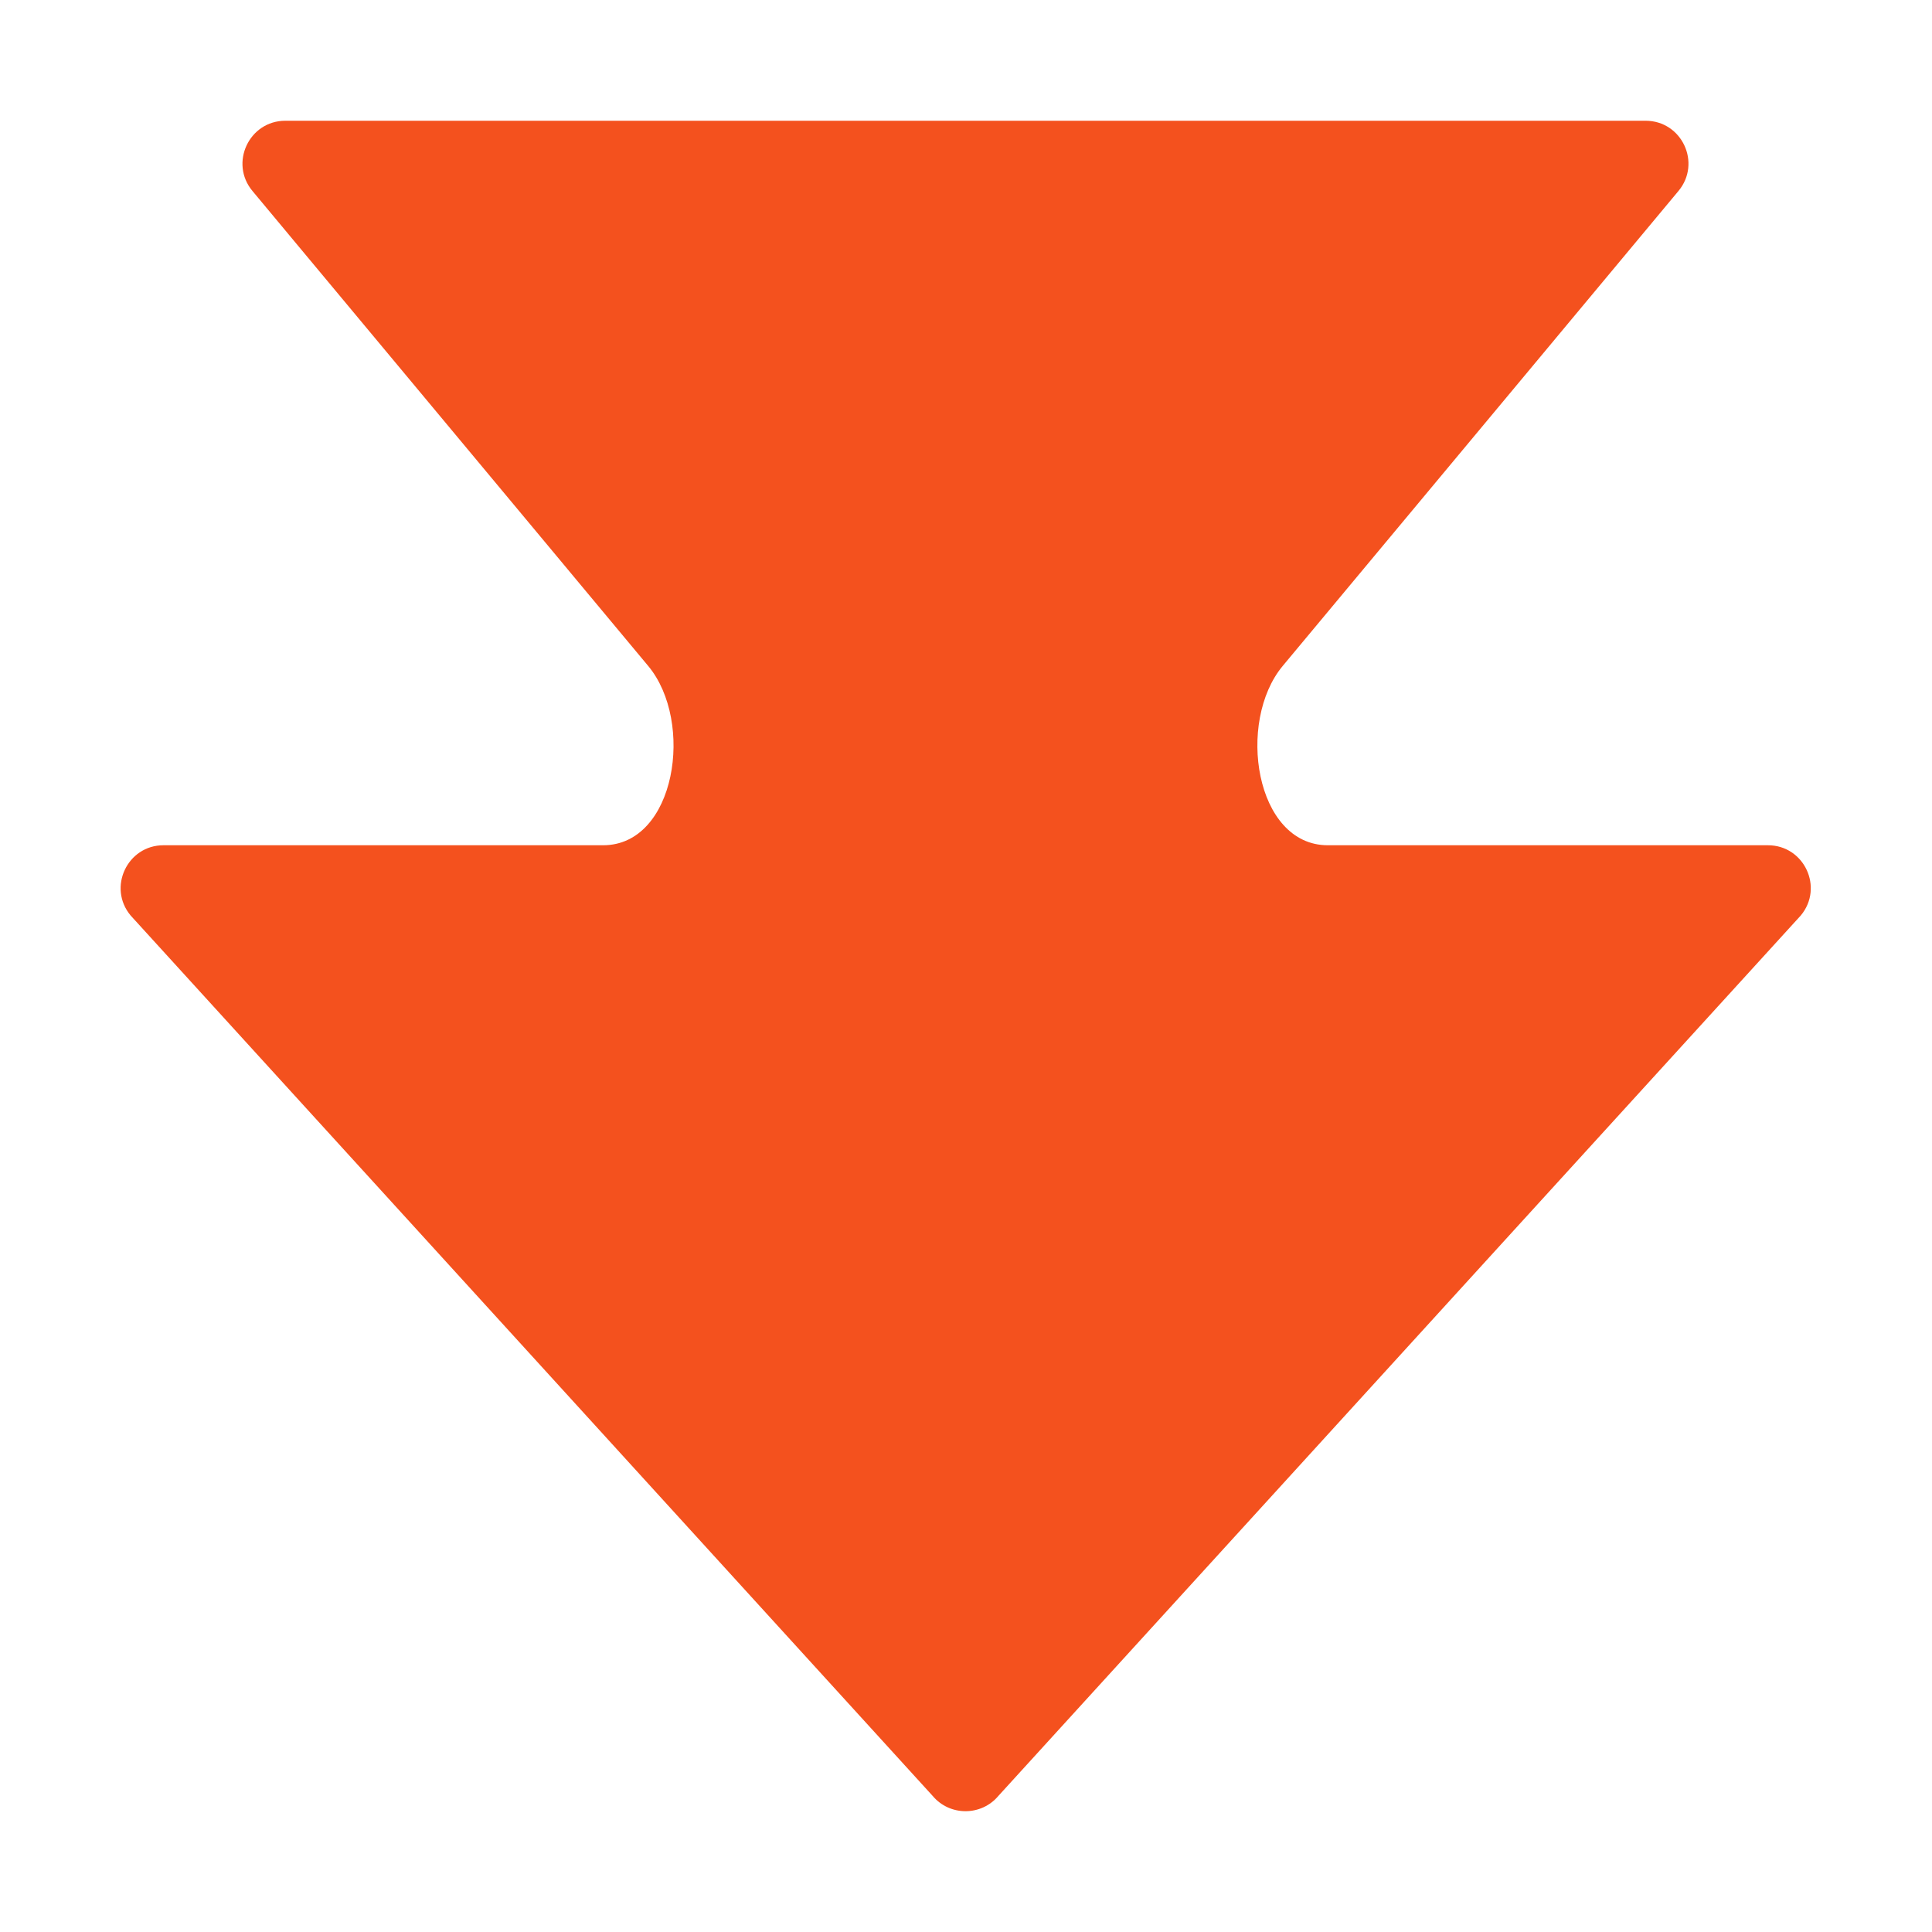
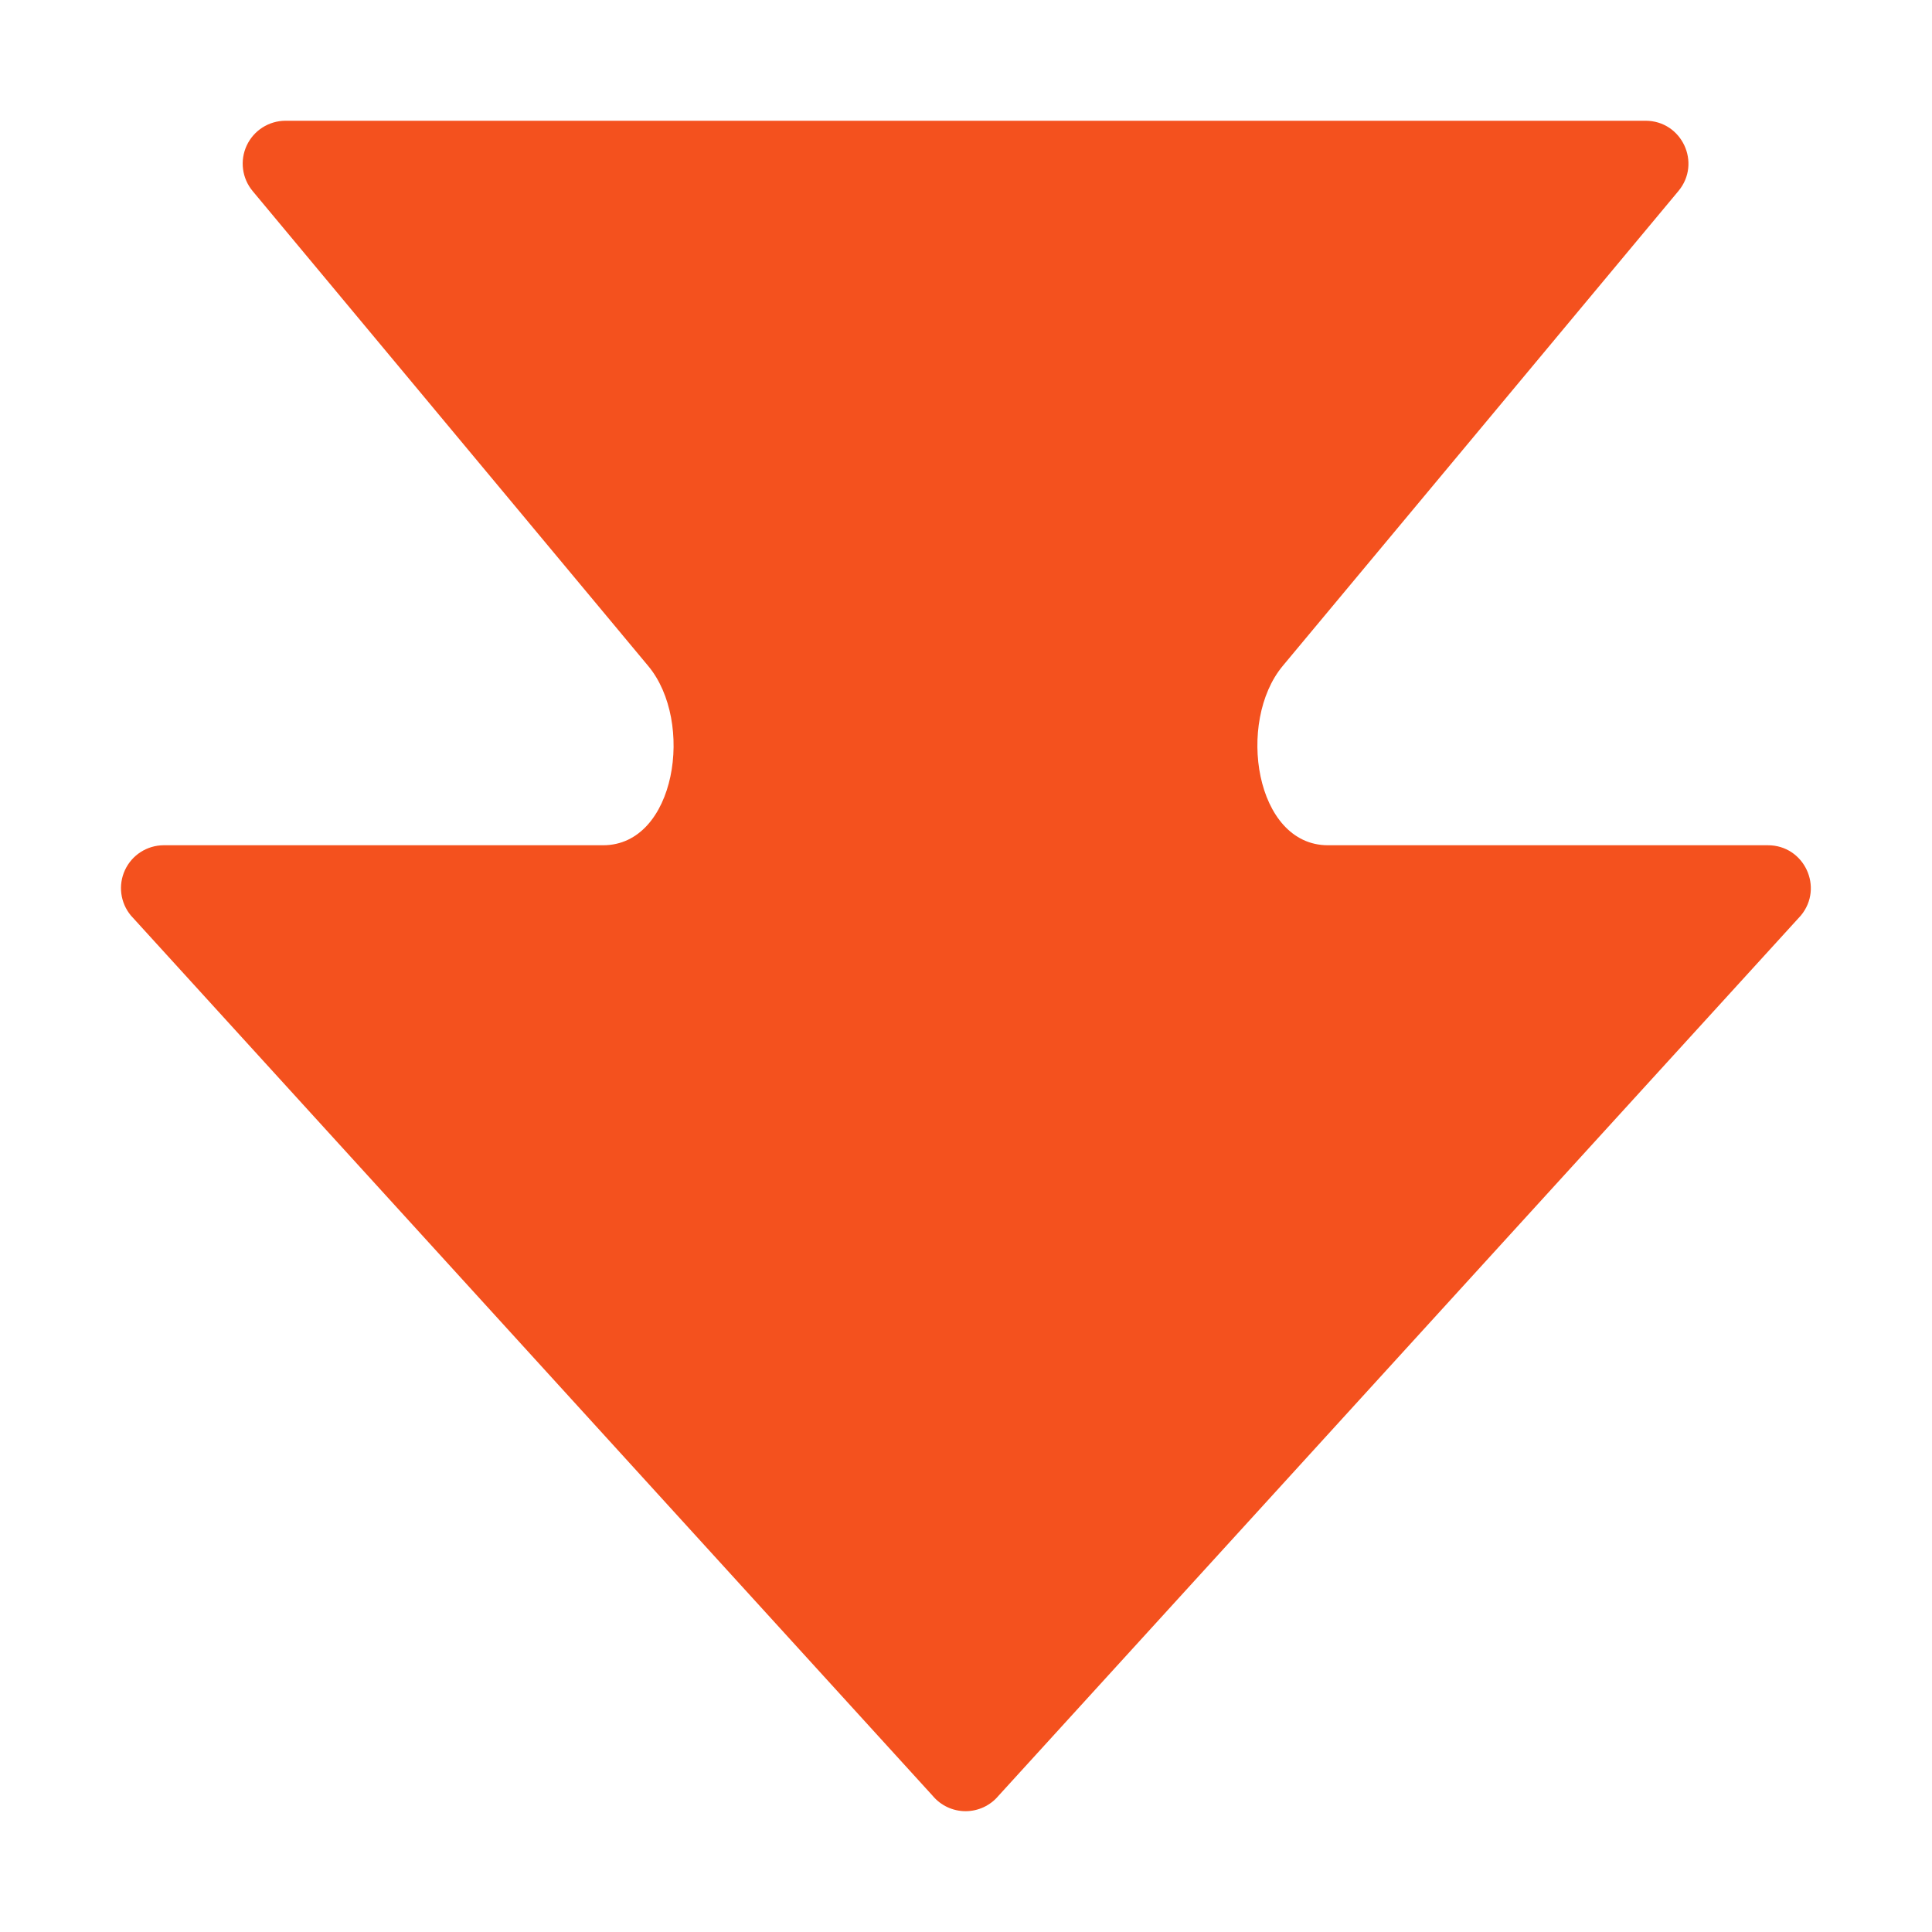
- <svg xmlns="http://www.w3.org/2000/svg" width="16" height="16" fill="none" version="1.1" viewBox="0 0 16 16">
-   <path d="m13.628 1c0.301 0 0.465 0.351 0.272 0.582l-3.277 3.933c-0.385 0.462-0.229 1.485 0.373 1.485h3.645c0.301 0 0.465 0.351 0.272 0.582l-6.644 7.29c-0.142 0.17-0.404 0.17-0.546 0l-6.641-7.29c-0.193-0.231-0.028-0.582 0.272-0.582h3.641c0.602 0 0.758-1.023 0.373-1.485l-3.277-3.933c-0.193-0.231-0.028-0.582 0.272-0.582z" fill="#f4511e" />
+ <svg xmlns="http://www.w3.org/2000/svg" fill="none" viewBox="0 0 16 16">
+   <path fill="#f4511e" d="M13.628 1c.3 0 .465.35.272.582l-3.277 3.933c-.385.462-.229 1.485.374 1.485h3.644c.301 0 .465.35.273.582l-6.645 7.29a.355.355 0 0 1-.545 0l-6.64-7.29A.355.355 0 0 1 1.355 7h3.64c.602 0 .759-1.023.373-1.485L2.092 1.582A.355.355 0 0 1 2.364 1z" />
</svg>
